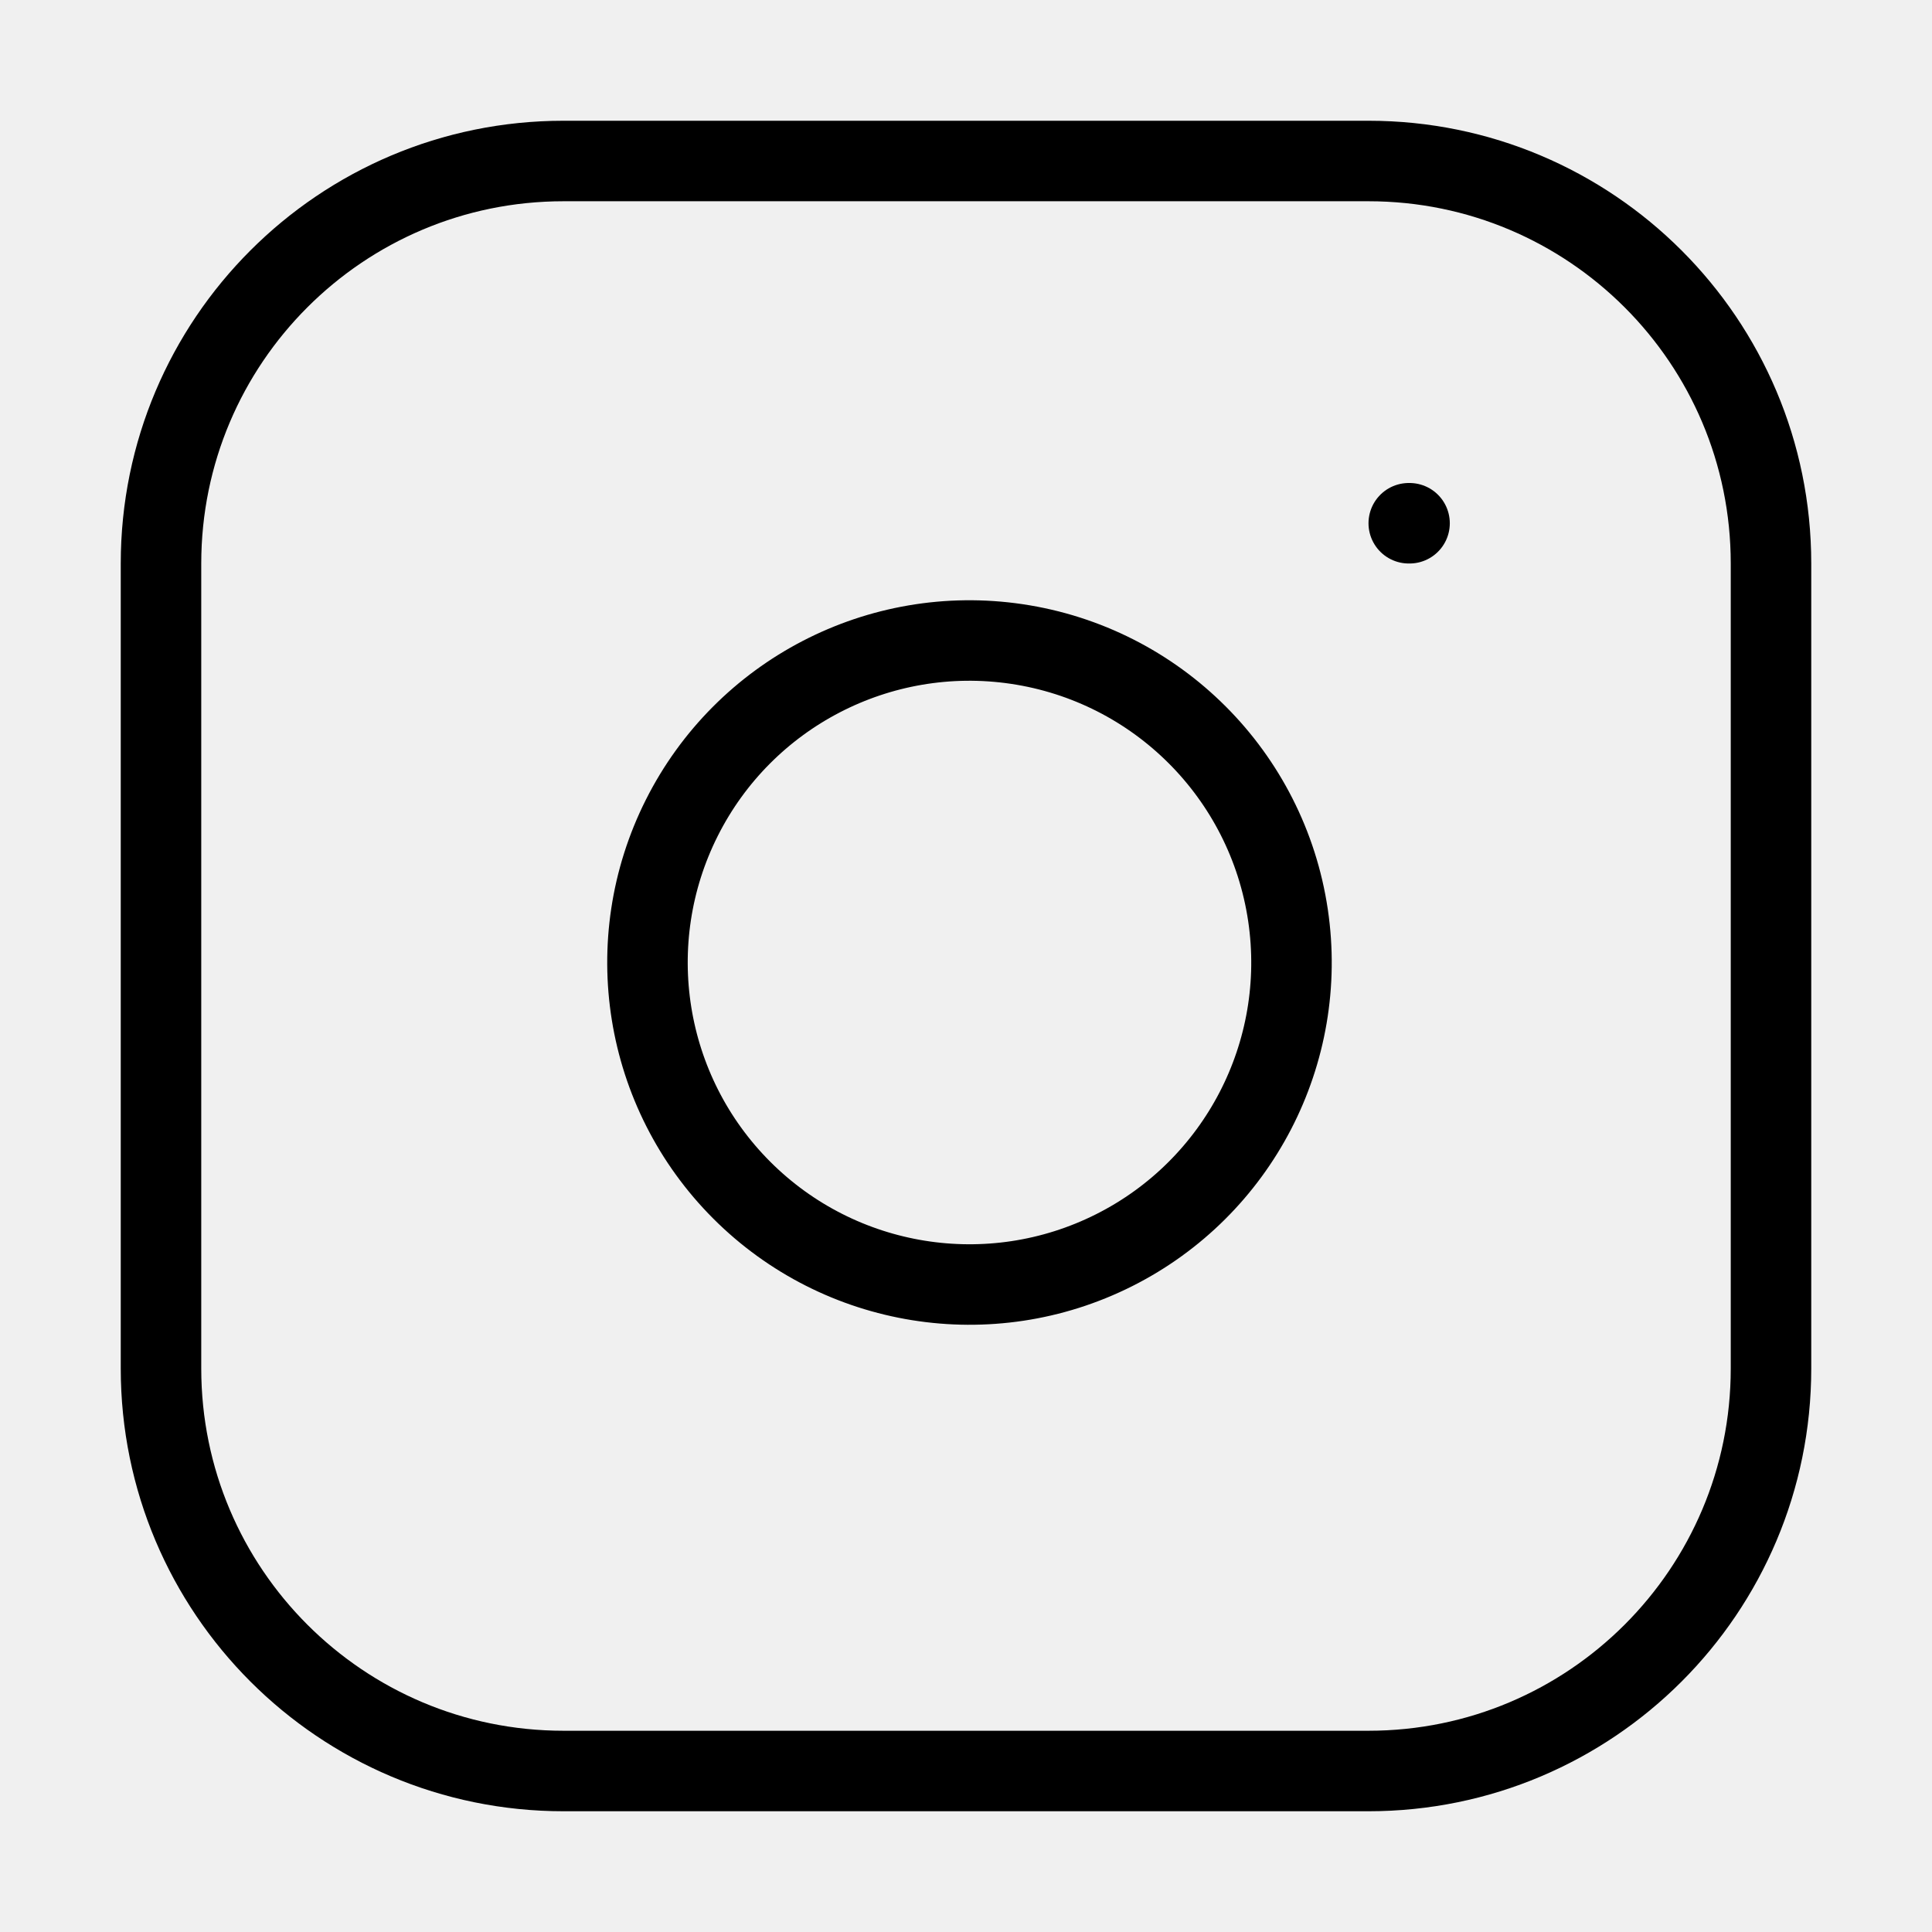
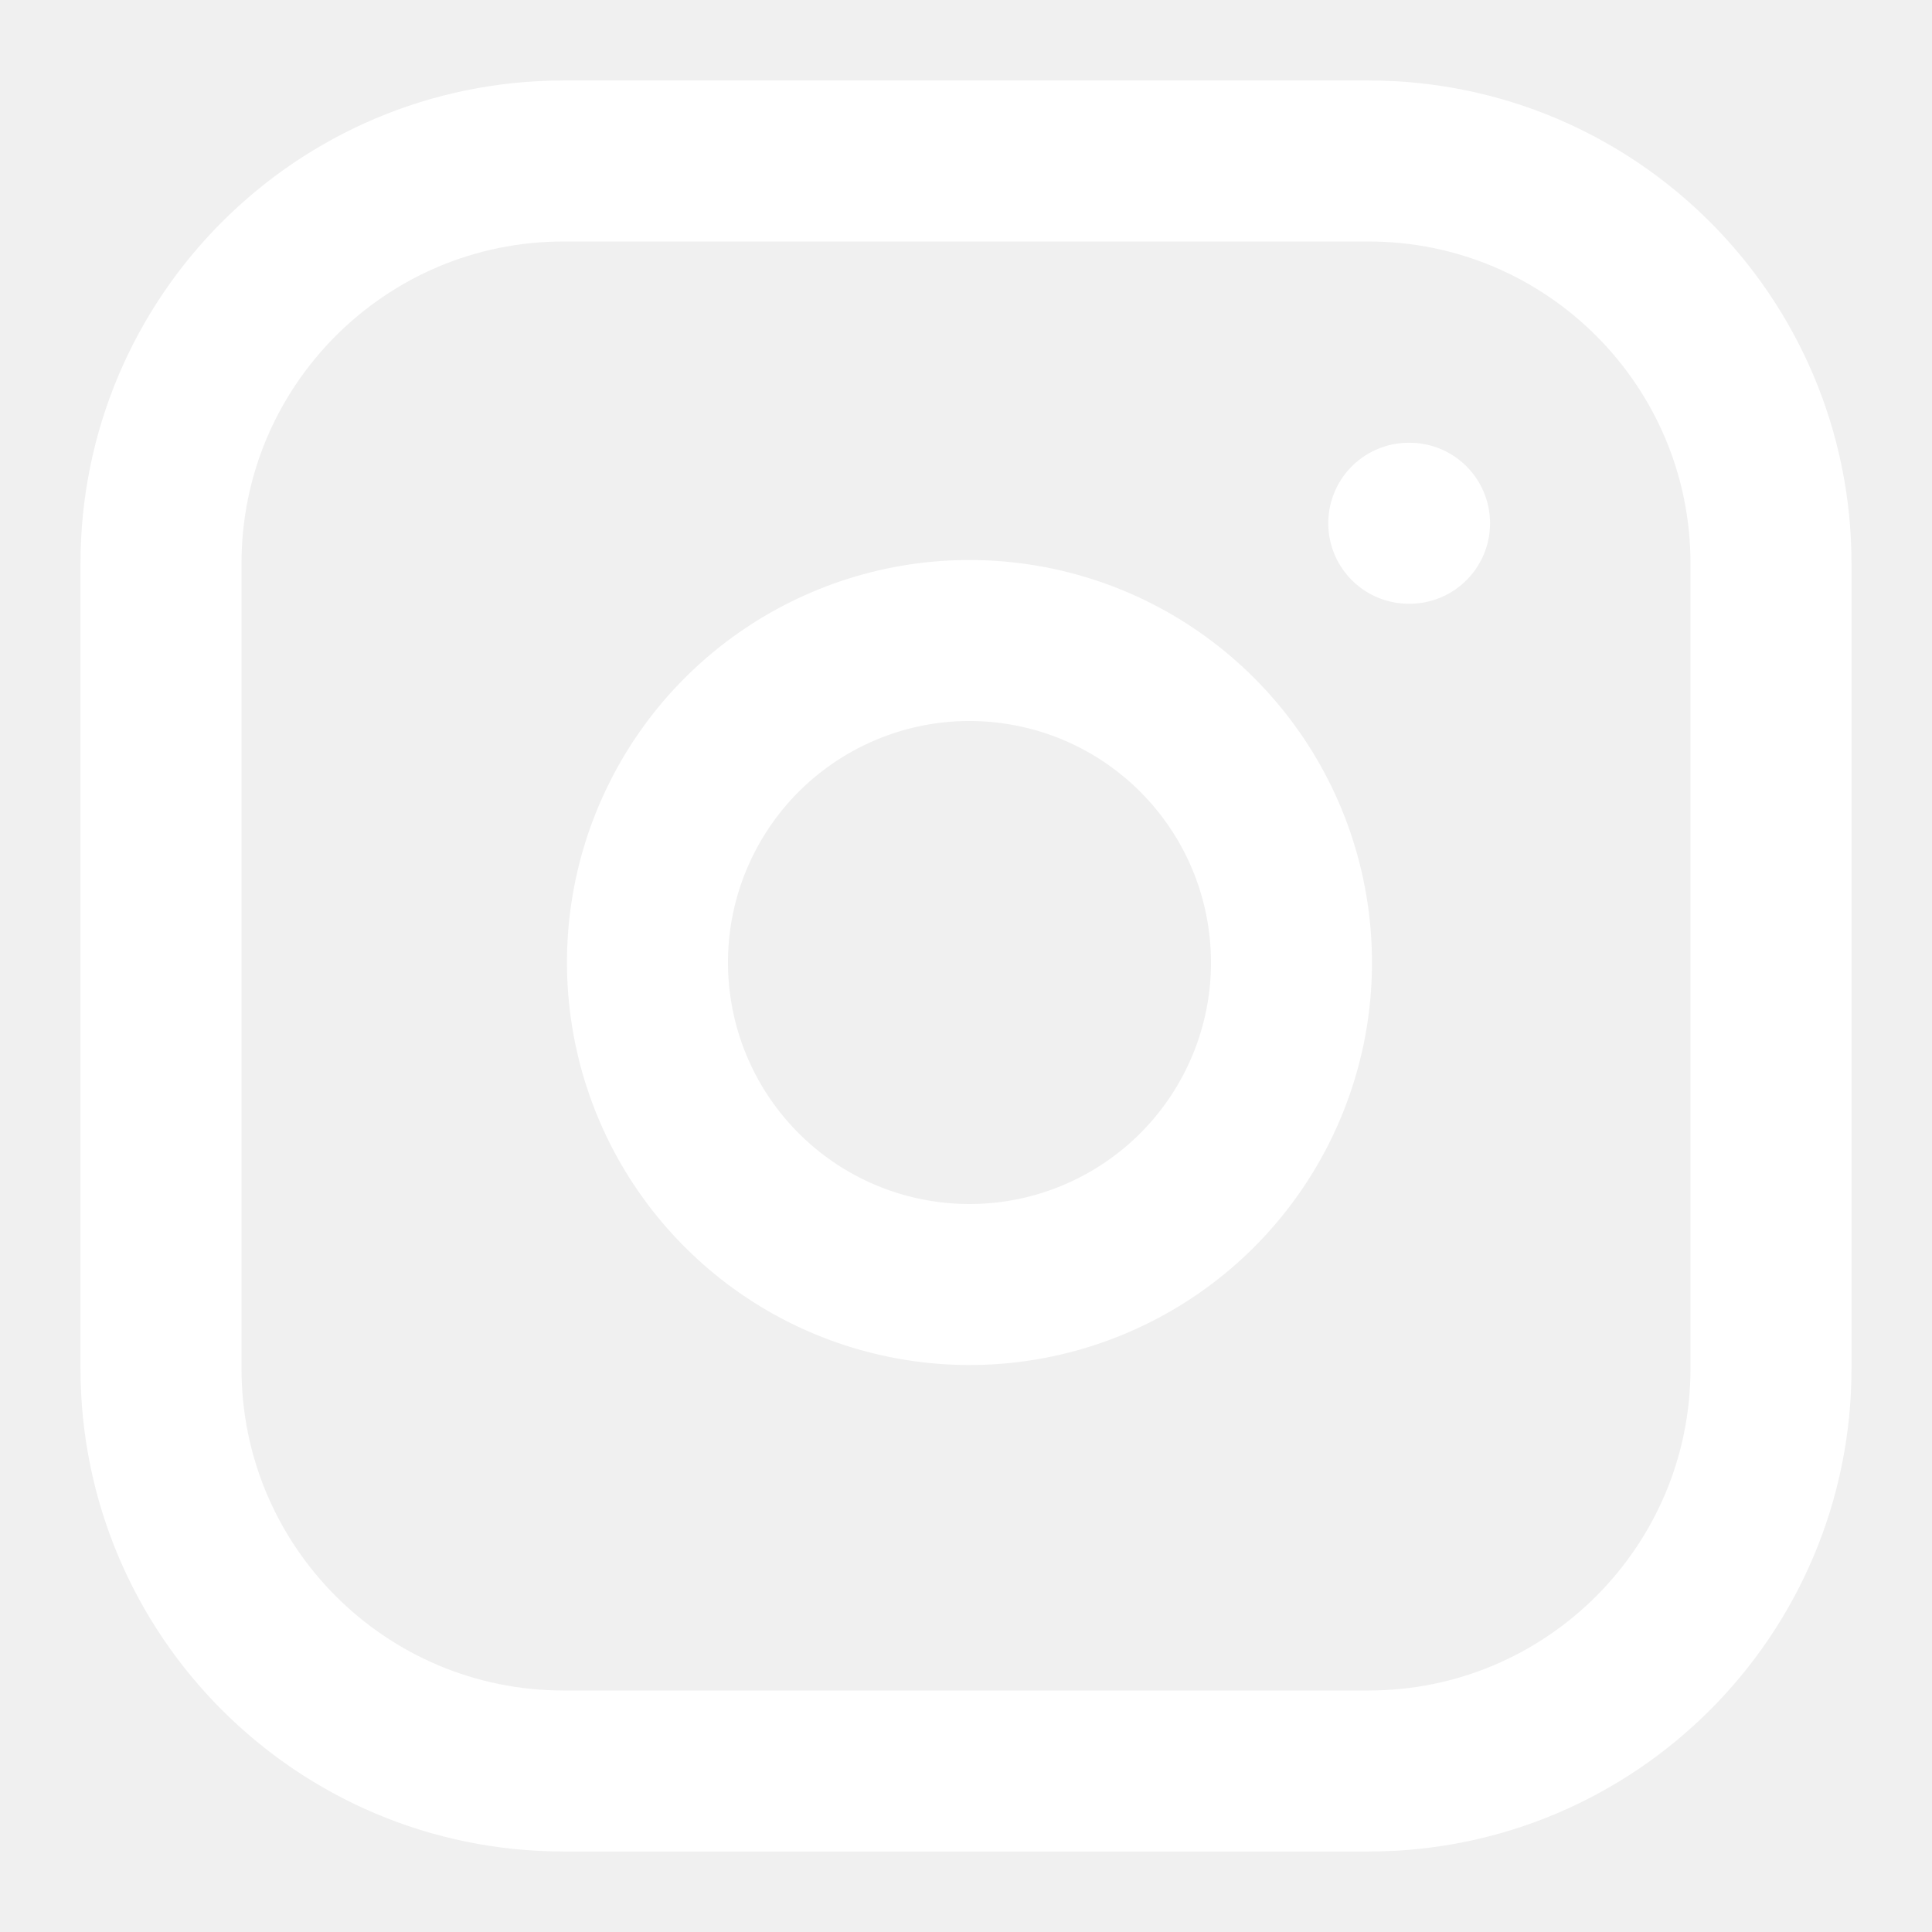
- <svg xmlns="http://www.w3.org/2000/svg" width="24" height="24" viewBox="0 0 24 24" fill="none" stroke="currentColor" stroke-width="1" stroke-linecap="round" stroke-linejoin="round" class="feather feather-instagram">
+ <svg xmlns="http://www.w3.org/2000/svg" width="24" height="24" viewBox="0 0 24 24" fill="none" stroke="white" stroke-width="2" stroke-linecap="round" stroke-linejoin="round" class="feather feather-instagram">
  <rect x="2" y="2" width="20" height="20" rx="5" ry="5" />
  <path d="M16 11.37A4 4 0 1 1 12.63 8 4 4 0 0 1 16 11.37z" />
  <line x1="17.5" y1="6.5" x2="17.51" y2="6.5" />
</svg>
